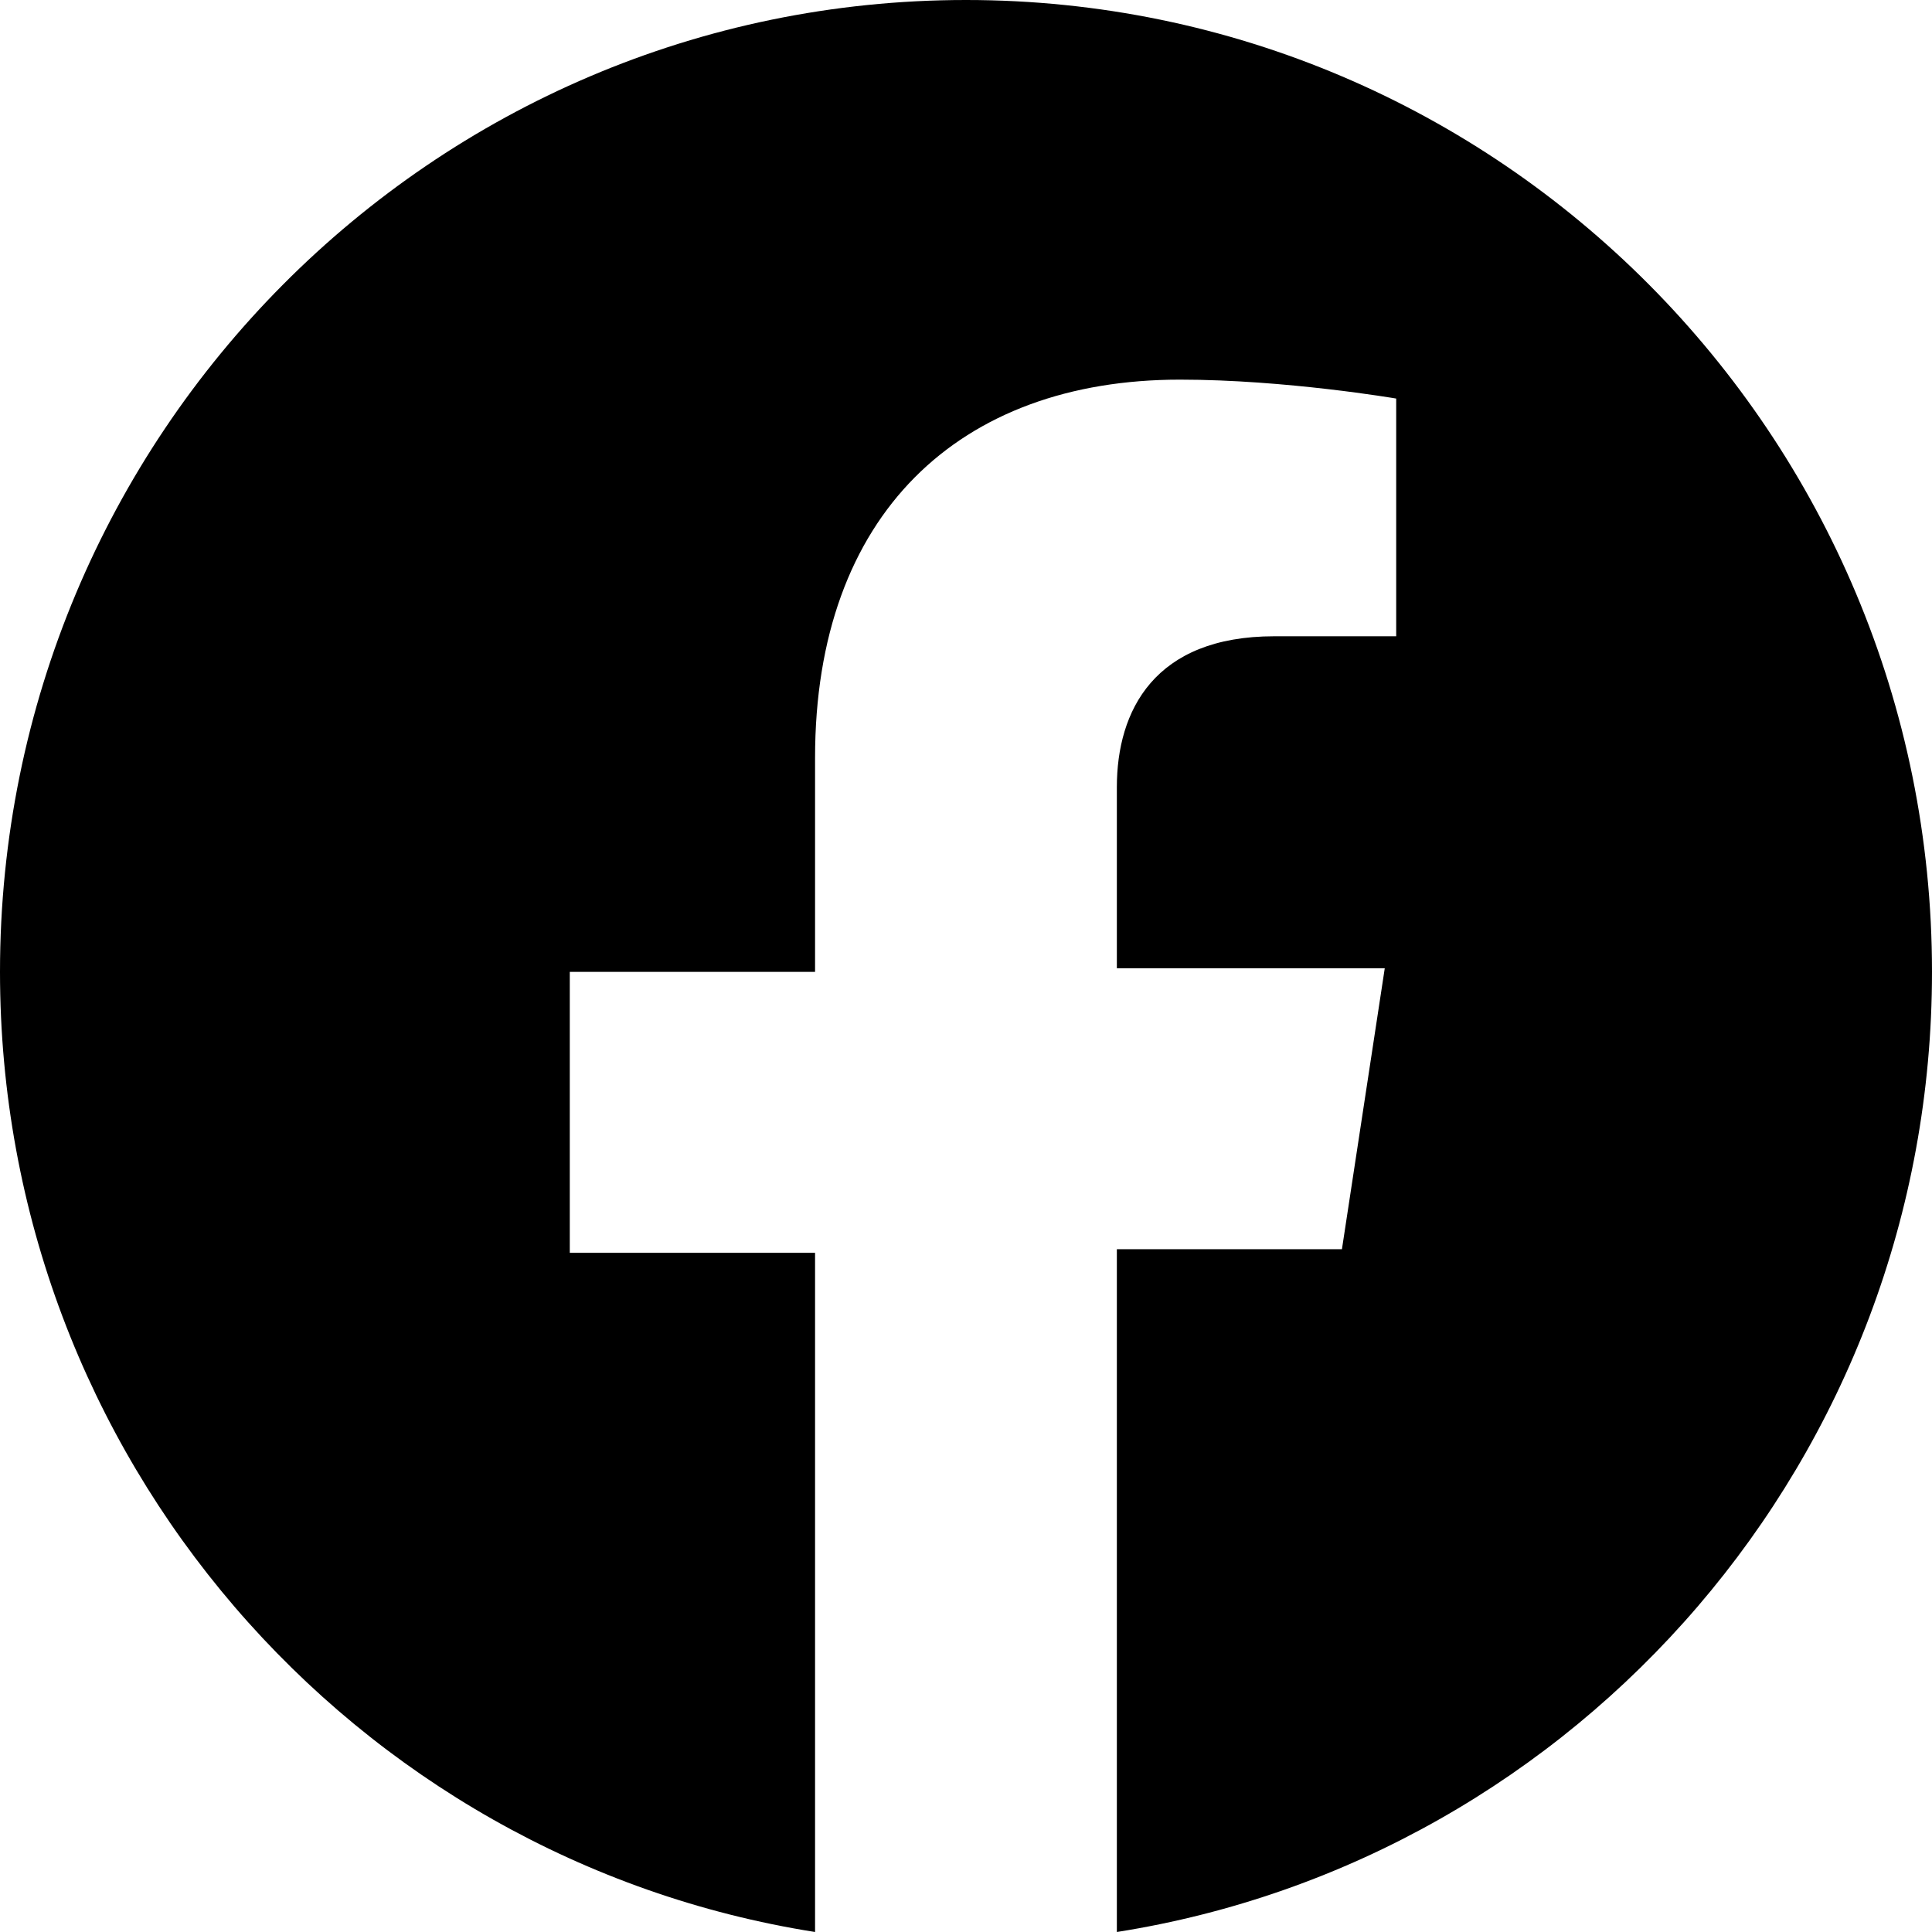
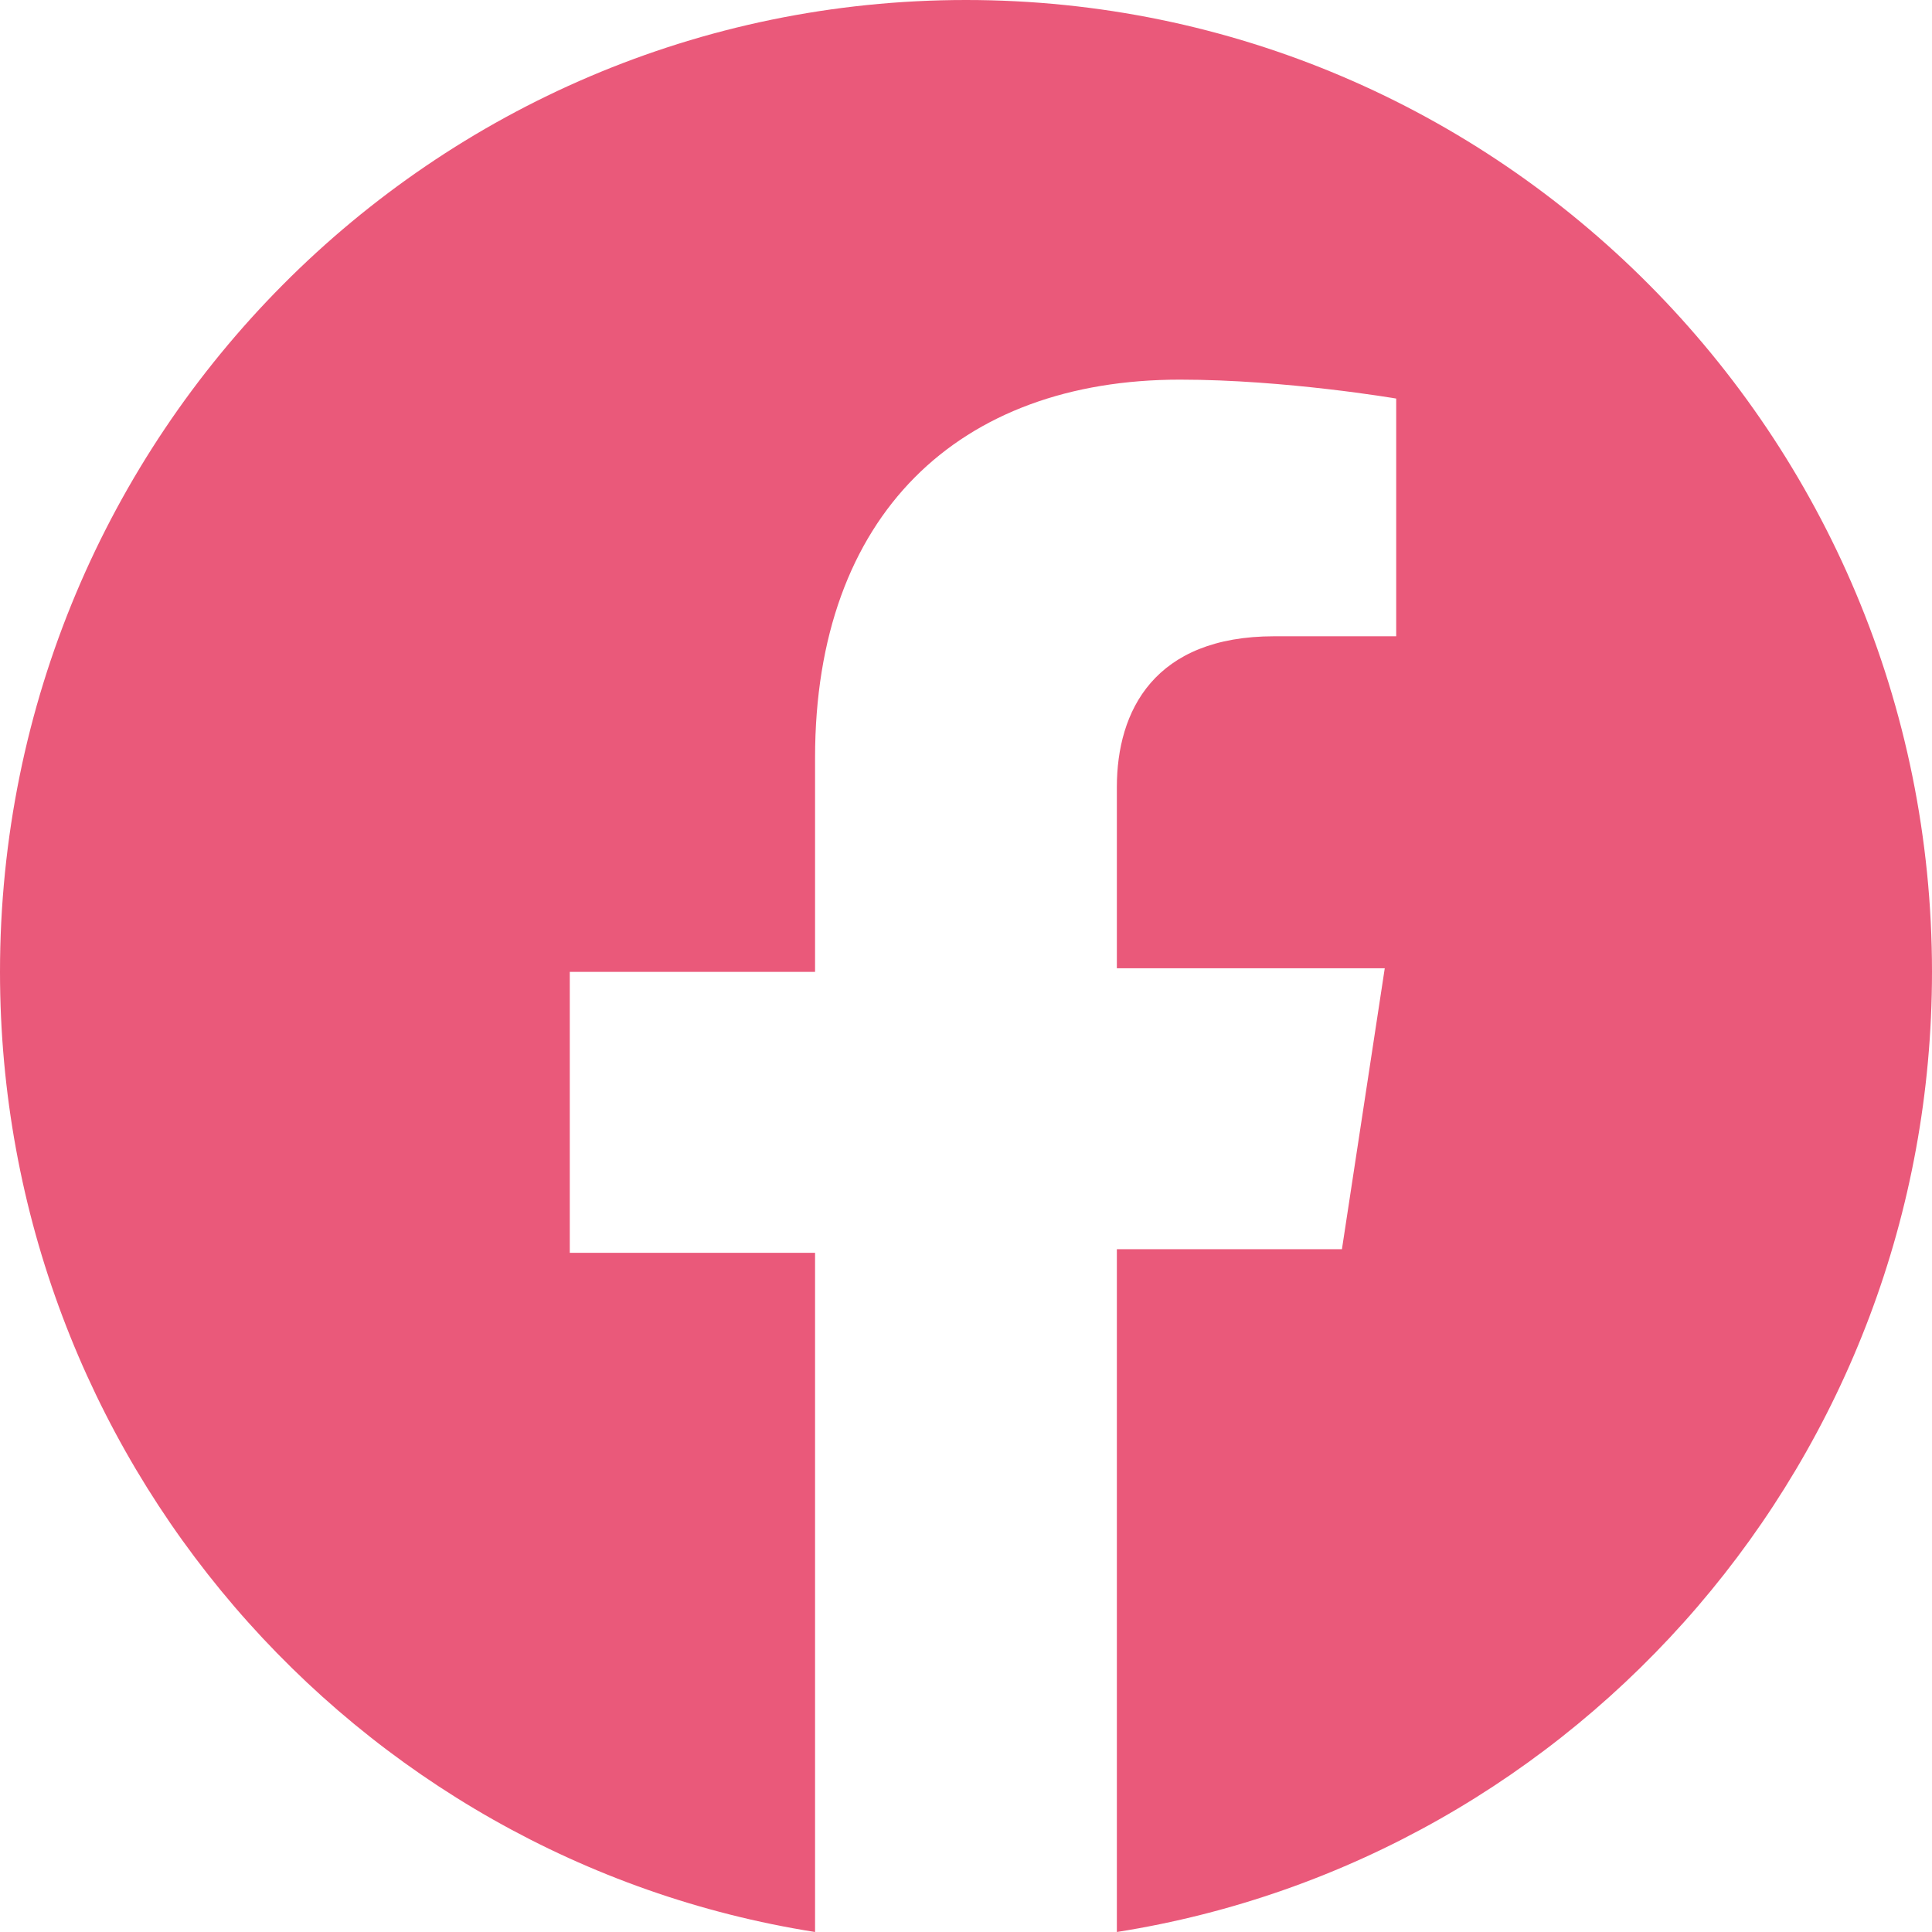
<svg xmlns="http://www.w3.org/2000/svg" width="24" height="24" viewBox="0 0 24 24" fill="none">
-   <path d="M24 12.073C24 5.405 18.627 0 12 0S0 5.405 0 12.073C0 18.1 4.388 23.094 10.125 24v-8.437H7.078v-3.49h3.047V9.413c0-3.025 1.792-4.697 4.533-4.697 1.312 0 2.686.235 2.686.235v2.953H15.83c-1.491 0-1.956.925-1.956 1.874v2.25h3.328l-.532 3.49h-2.796V24C19.612 23.094 24 18.1 24 12.073z" fill="currentColor" />
+   <path d="M24 12.073C24 5.405 18.627 0 12 0S0 5.405 0 12.073C0 18.1 4.388 23.094 10.125 24v-8.437H7.078v-3.49h3.047V9.413c0-3.025 1.792-4.697 4.533-4.697 1.312 0 2.686.235 2.686.235v2.953H15.83c-1.491 0-1.956.925-1.956 1.874v2.25h3.328l-.532 3.49h-2.796V24C19.612 23.094 24 18.1 24 12.073z" fill="#EA597A" />
</svg>
